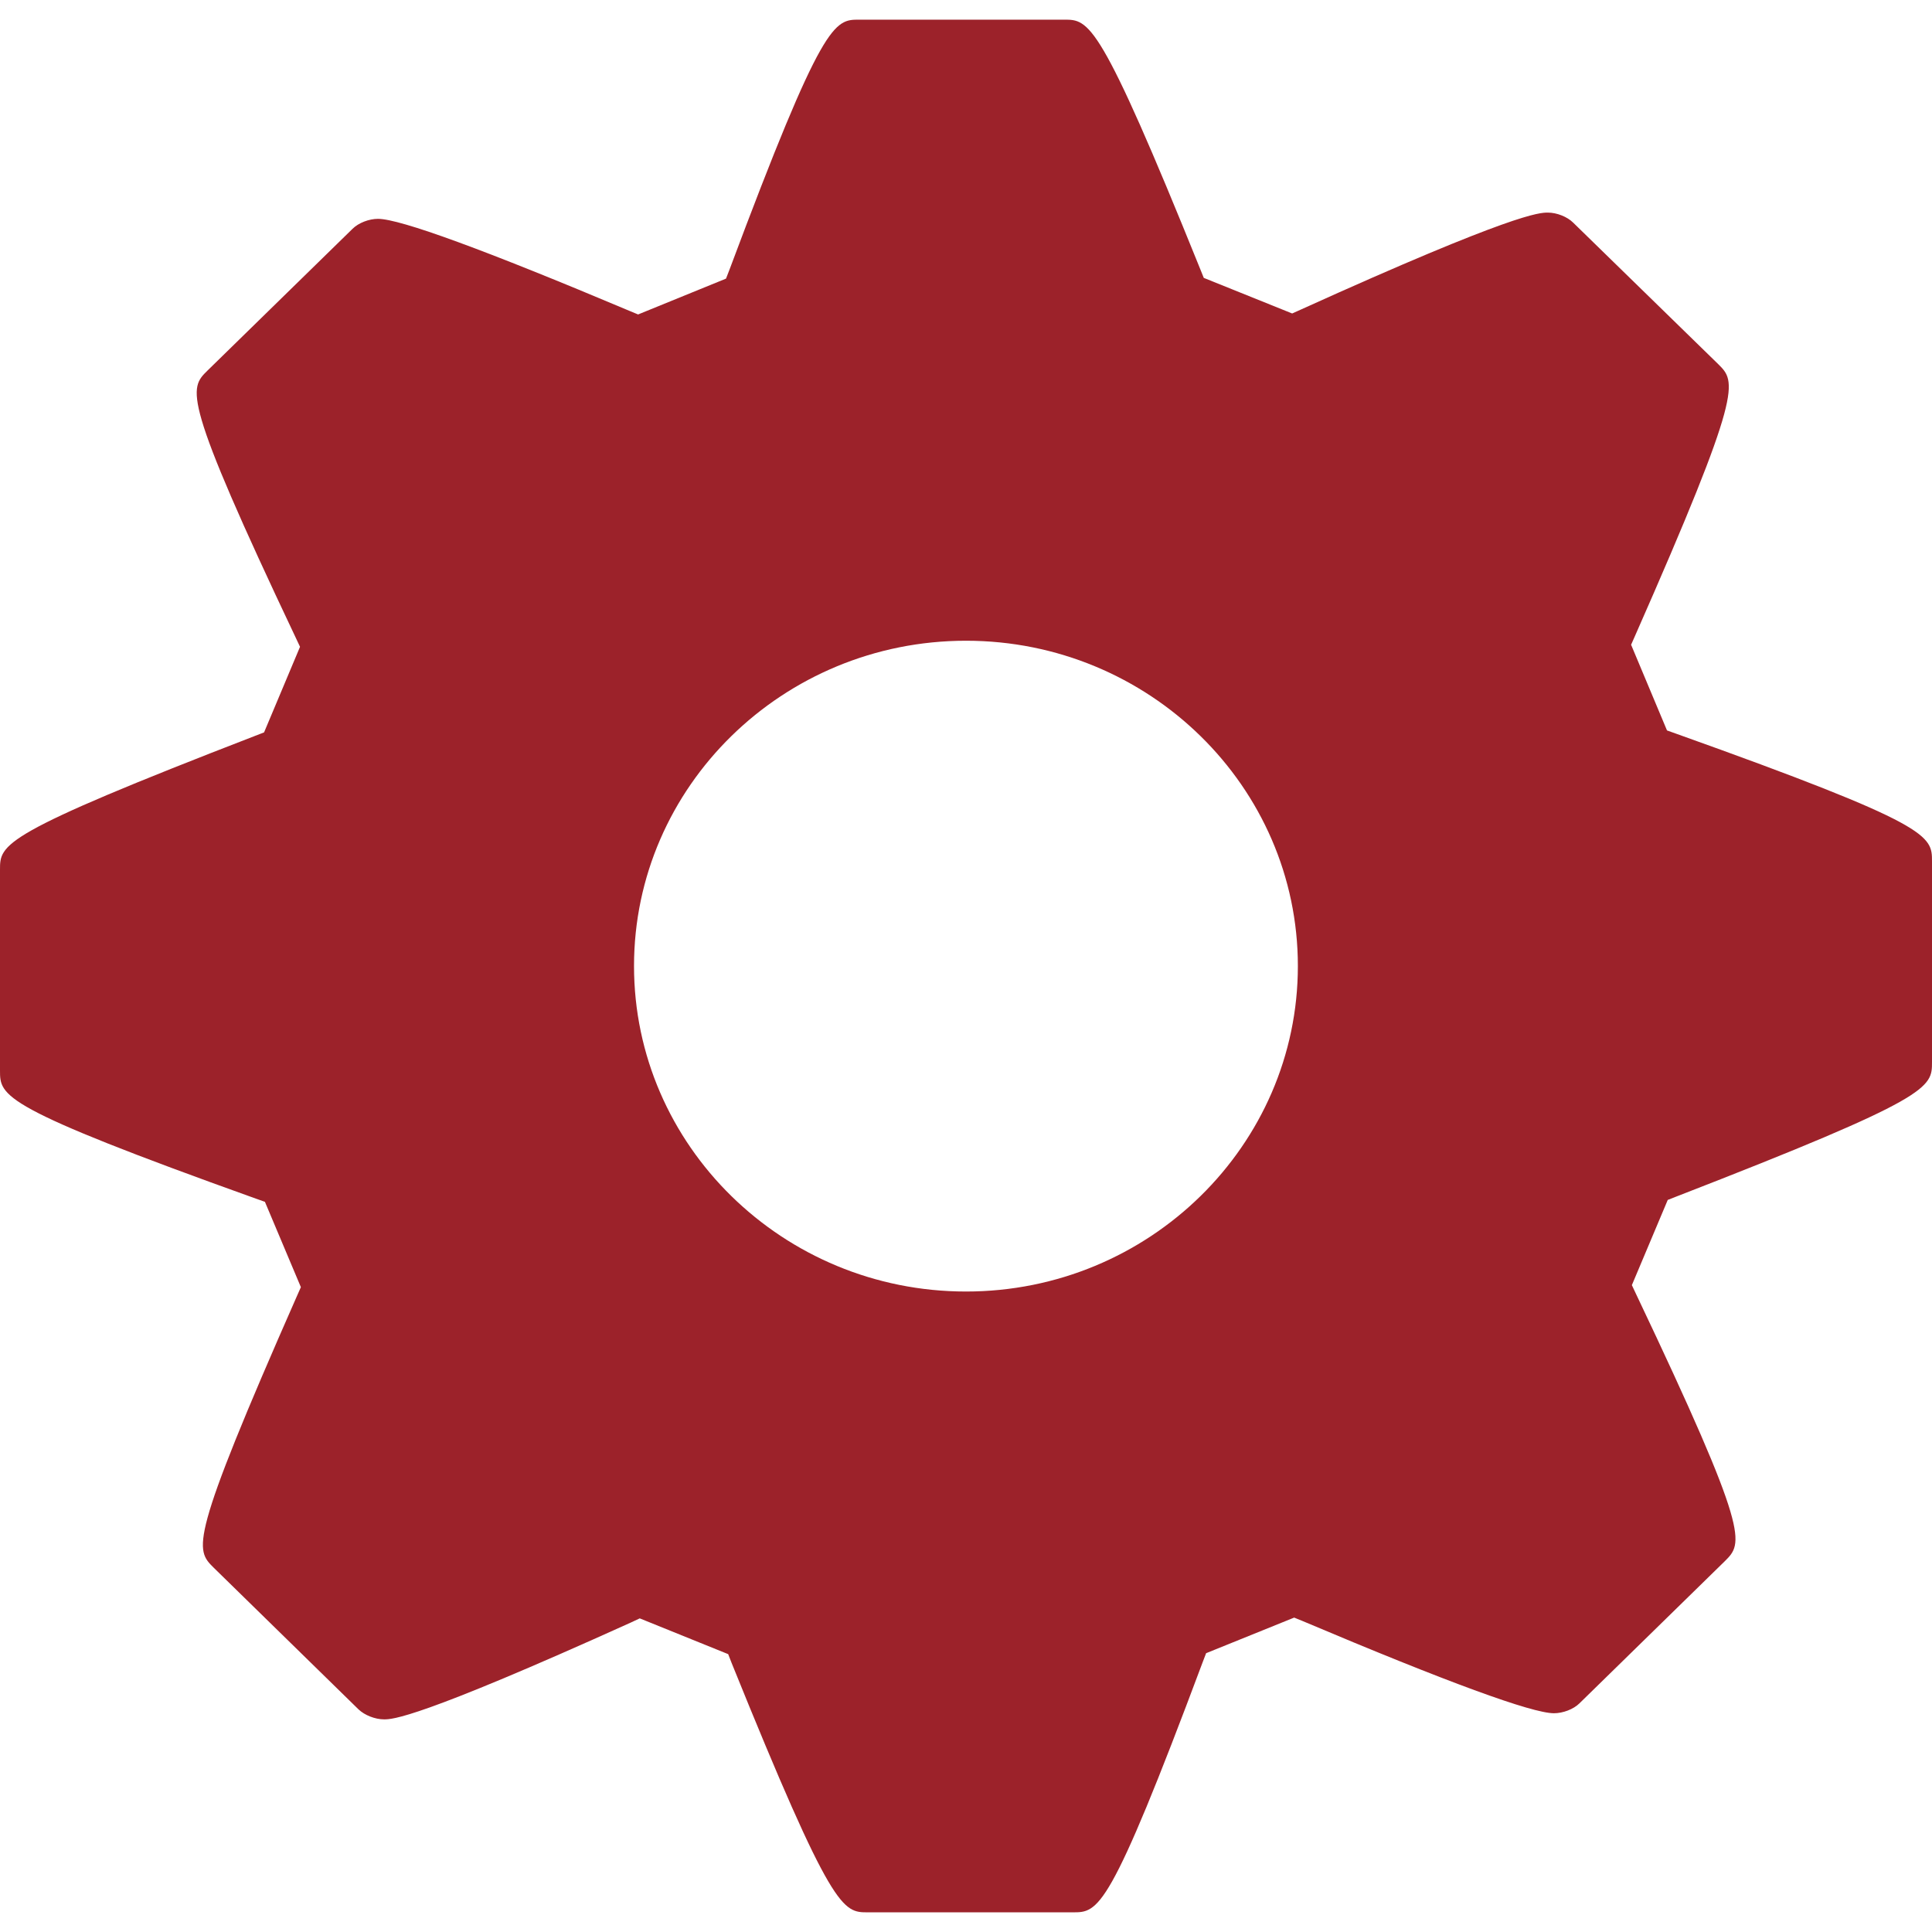
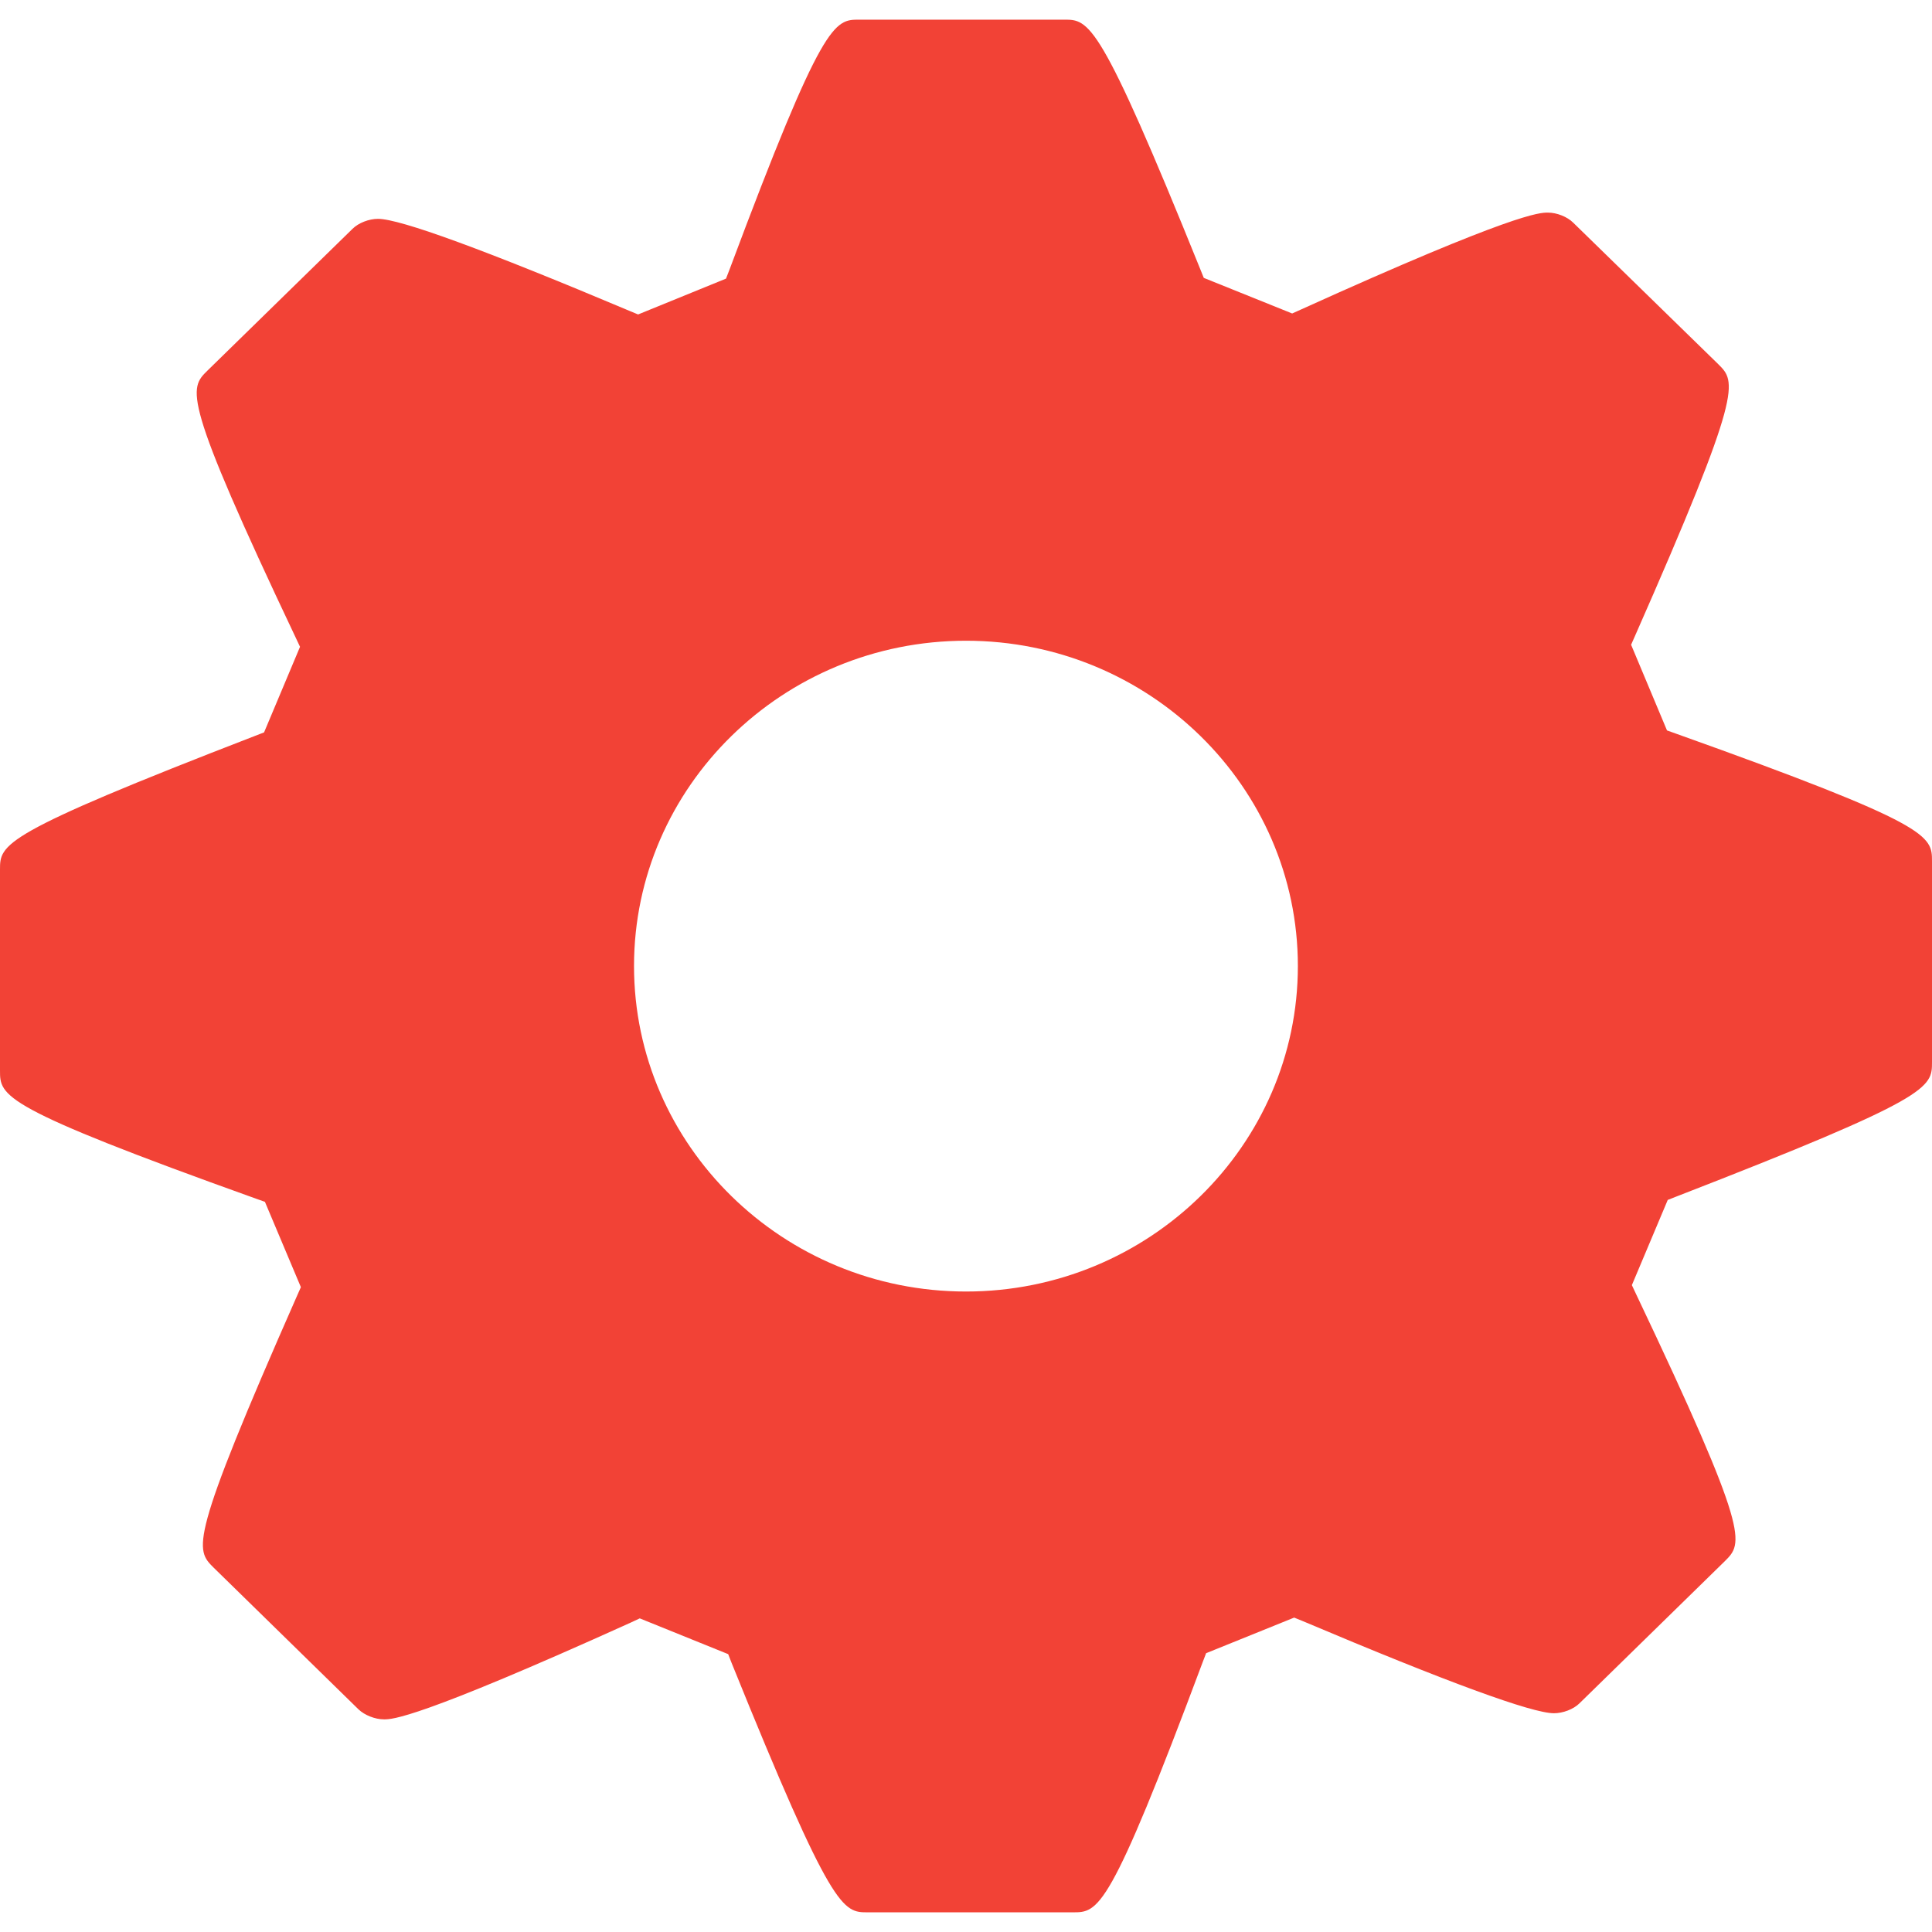
<svg xmlns="http://www.w3.org/2000/svg" version="1.0" id="Calque_1" x="0px" y="0px" viewBox="0 0 4000 4000" style="enable-background:new 0 0 4000 4000;" xml:space="preserve">
  <g id="option">
    <g>
      <g>
-         <path style="fill:#9c222a;" d="M3470.36,1519.06l-19.03-6.78l-74.31-177.39l8.06-18.23c225.12-510.57,209.6-525.8,172.26-562.81     l-300.29-292.94c-12.28-12.18-33.83-20.75-52.42-20.75c-16.9,0-68.07,0-511.57,200.87l-17.78,7.98l-182.98-73.68l-7.34-18.22     C2276.4,40.7,2255.04,40.7,2203.14,40.7h-424.07c-51.7,0-75.25,0-268.65,517.32l-7.28,18.83l-182.03,74.2l-17.4-7.24     c-300.19-126.56-475.46-190.73-521.15-190.73c-18.54,0-40.17,8.32-52.5,20.47L429.48,767.34     c-38.13,37.61-53.94,53.36,182.97,553.27l8.71,18.54l-74.43,177.19l-18.22,7.04C0,1727.62,0,1747.54,0,1800.73v415.56     c0,53.34,0,75.49,529.56,265.27l18.93,6.68l74.44,176.67l-7.99,18.05c-225.12,510.8-210.84,524.63-172.52,562.75l299.83,293.34     c12.57,12.08,34.32,20.71,52.87,20.71c16.79,0,67.84,0,511.64-200.77l17.77-8.32l183.1,74.05l7.12,18.31     c208.69,516.24,230.13,516.24,282.06,516.24h424.2c53.26,0,75.35,0,268.9-517.66l7.21-18.84l182.32-73.71l17.35,7.07     c299.94,126.91,475.13,190.96,520.53,190.96c18.38,0,40.21-8.06,52.74-20.48l301.05-294.42c37.87-37.8,53.65-53.26-183.68-552.7     l-8.83-18.76l74.3-176.42l17.74-6.96C4000,2272.08,4000,2252.06,4000,2198.8v-415.31     C3999.99,1730.16,3999.99,1708.14,3470.36,1519.06z M1999.99,2673.96c-379,0-687.32-302.43-687.32-673.89     c0-371.47,308.33-673.5,687.32-673.5c378.84,0,687.11,302.09,687.11,673.5C2687.11,2371.47,2378.84,2673.96,1999.99,2673.96z" />
+         <path style="fill:#f24236;" d="M3470.36,1519.06l-19.03-6.78l-74.31-177.39l8.06-18.23c225.12-510.57,209.6-525.8,172.26-562.81     l-300.29-292.94c-12.28-12.18-33.83-20.75-52.42-20.75c-16.9,0-68.07,0-511.57,200.87l-17.78,7.98l-182.98-73.68l-7.34-18.22     C2276.4,40.7,2255.04,40.7,2203.14,40.7h-424.07c-51.7,0-75.25,0-268.65,517.32l-7.28,18.83l-182.03,74.2l-17.4-7.24     c-300.19-126.56-475.46-190.73-521.15-190.73c-18.54,0-40.17,8.32-52.5,20.47L429.48,767.34     c-38.13,37.61-53.94,53.36,182.97,553.27l8.71,18.54l-74.43,177.19l-18.22,7.04C0,1727.62,0,1747.54,0,1800.73v415.56     c0,53.34,0,75.49,529.56,265.27l18.93,6.68l74.44,176.67l-7.99,18.05c-225.12,510.8-210.84,524.63-172.52,562.75l299.83,293.34     c12.57,12.08,34.32,20.71,52.87,20.71c16.79,0,67.84,0,511.64-200.77l17.77-8.32l183.1,74.05l7.12,18.31     c208.69,516.24,230.13,516.24,282.06,516.24h424.2c53.26,0,75.35,0,268.9-517.66l7.21-18.84l182.32-73.71l17.35,7.07     c299.94,126.91,475.13,190.96,520.53,190.96c18.38,0,40.21-8.06,52.74-20.48l301.05-294.42c37.87-37.8,53.65-53.26-183.68-552.7     l-8.83-18.76l74.3-176.42l17.74-6.96C4000,2272.08,4000,2252.06,4000,2198.8v-415.31     C3999.99,1730.16,3999.99,1708.14,3470.36,1519.06z M1999.99,2673.96c-379,0-687.32-302.43-687.32-673.89     c0-371.47,308.33-673.5,687.32-673.5c378.84,0,687.11,302.09,687.11,673.5C2687.11,2371.47,2378.84,2673.96,1999.99,2673.96z" />
      </g>
    </g>
  </g>
</svg>
